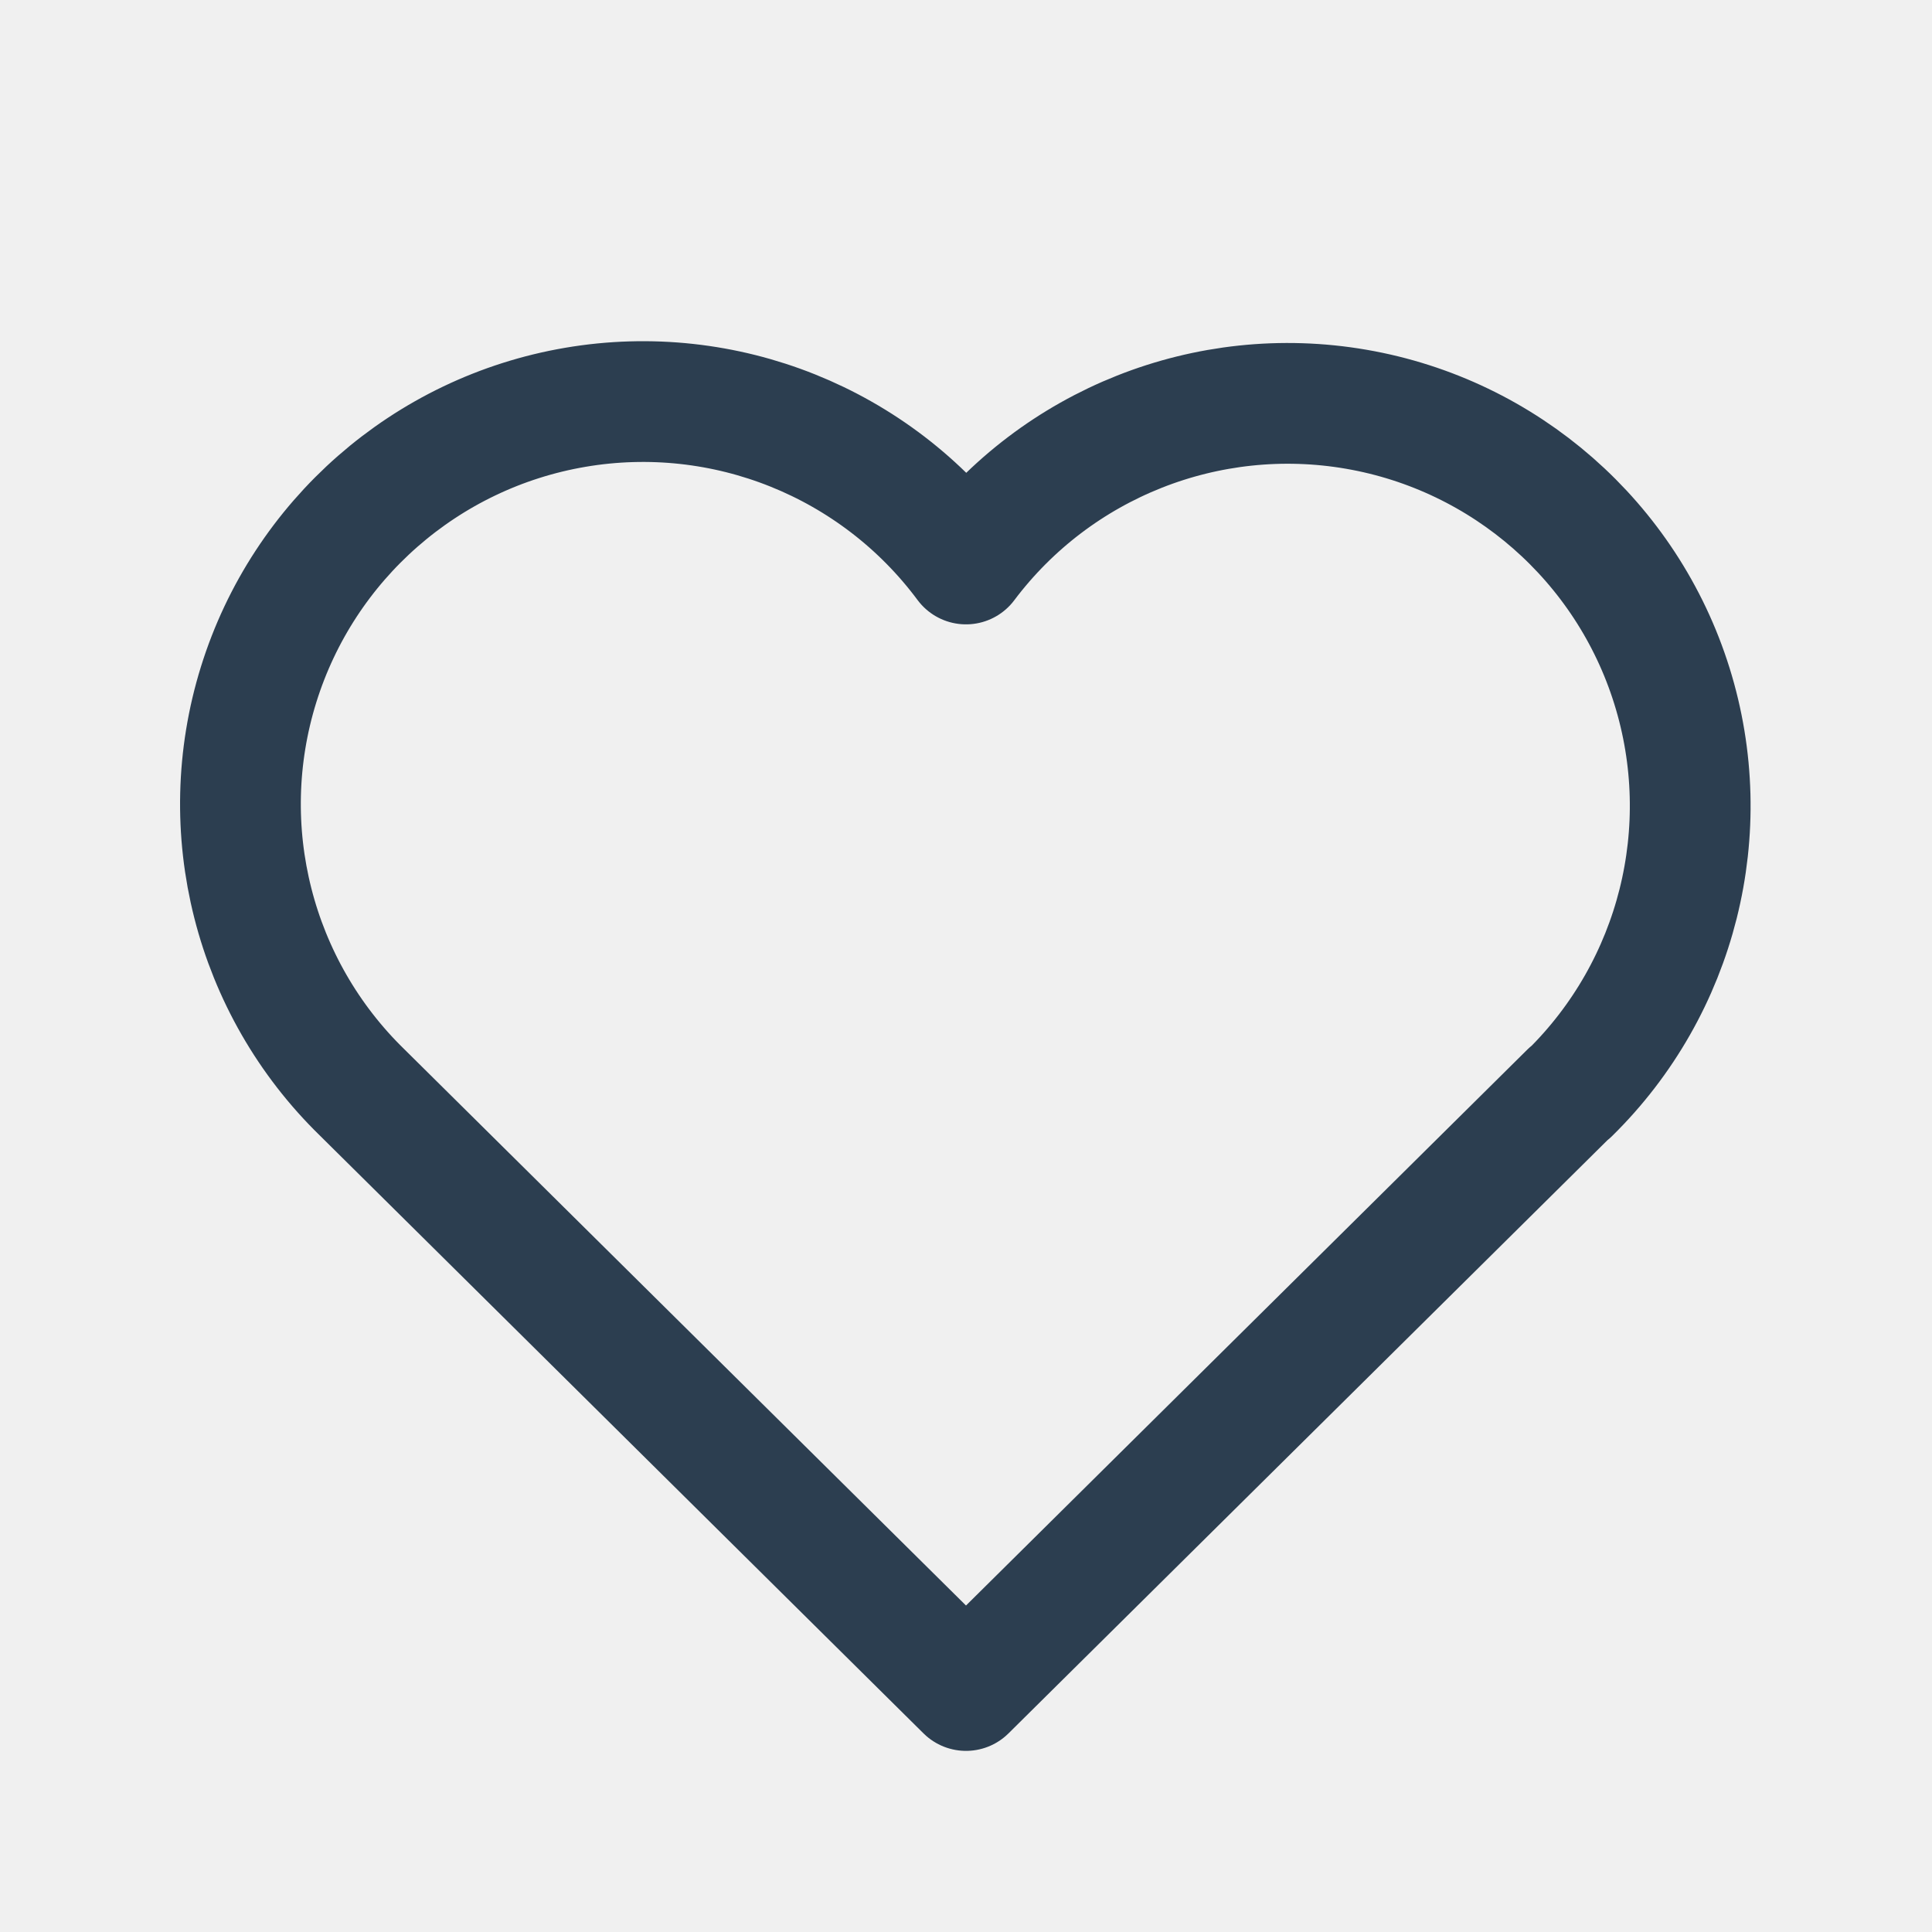
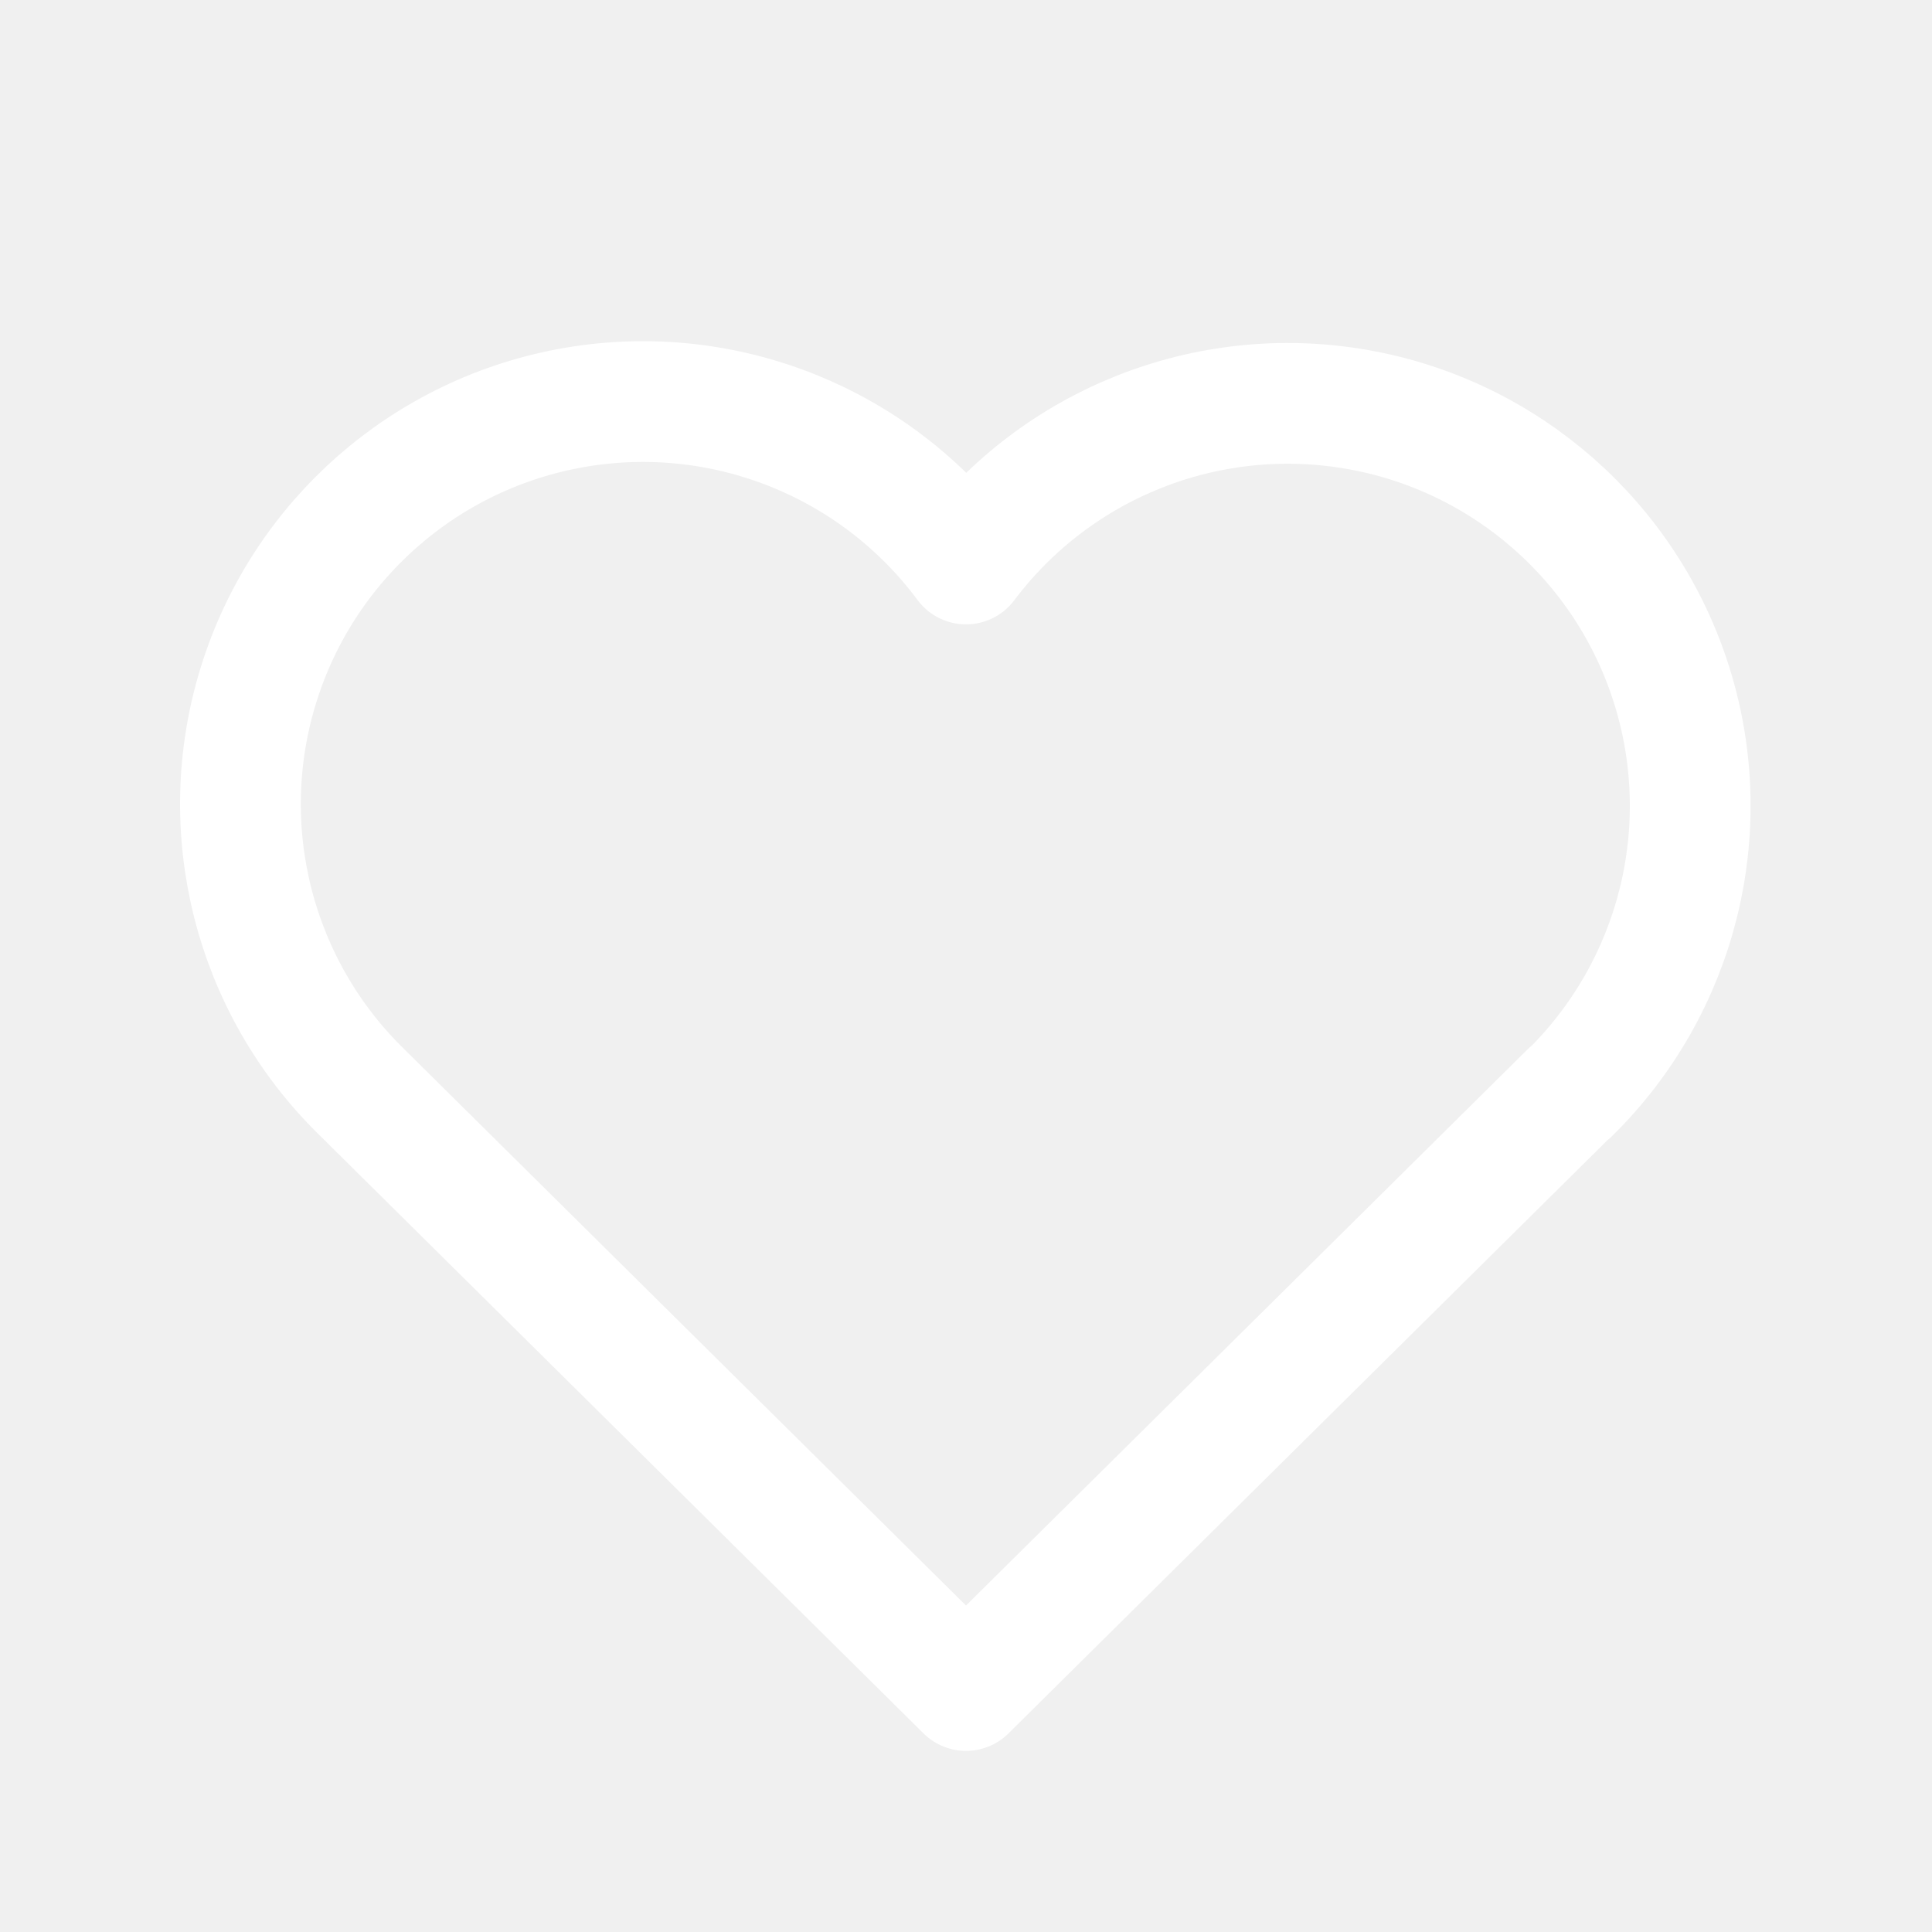
- <svg xmlns="http://www.w3.org/2000/svg" class="icon icon-tabler icon-tabler-heart" width="44" height="44" viewBox="0 0 24 24" stroke-width="1.5" stroke="#2c3e50" fill="none" stroke-linecap="round" stroke-linejoin="round">
+ <svg xmlns="http://www.w3.org/2000/svg" class="icon icon-tabler icon-tabler-heart" width="44" height="44" viewBox="0 0 24 24" stroke-width="1.5" stroke="#FFFFFF" fill="none" stroke-linecap="round" stroke-linejoin="round">
  <path stroke="none" d="M0 0h24v24H0z" fill="none" />
  <path d="M19.5 13.572l-7.5 7.428l-7.5 -7.428m0 0a5 5 0 1 1 7.5 -6.566a5 5 0 1 1 7.5 6.572" />
</svg>
